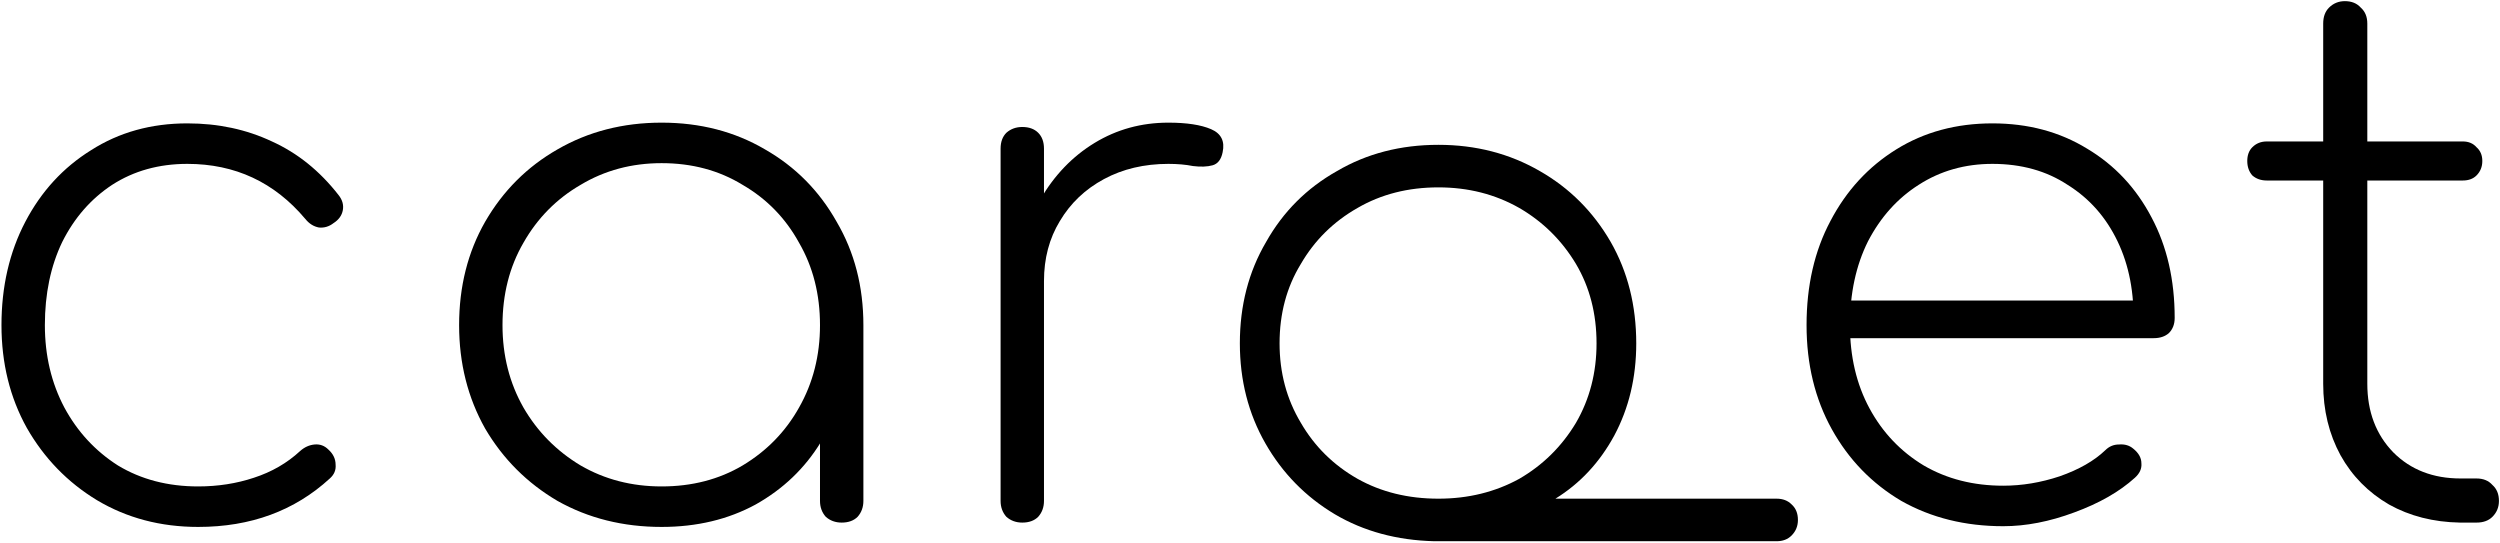
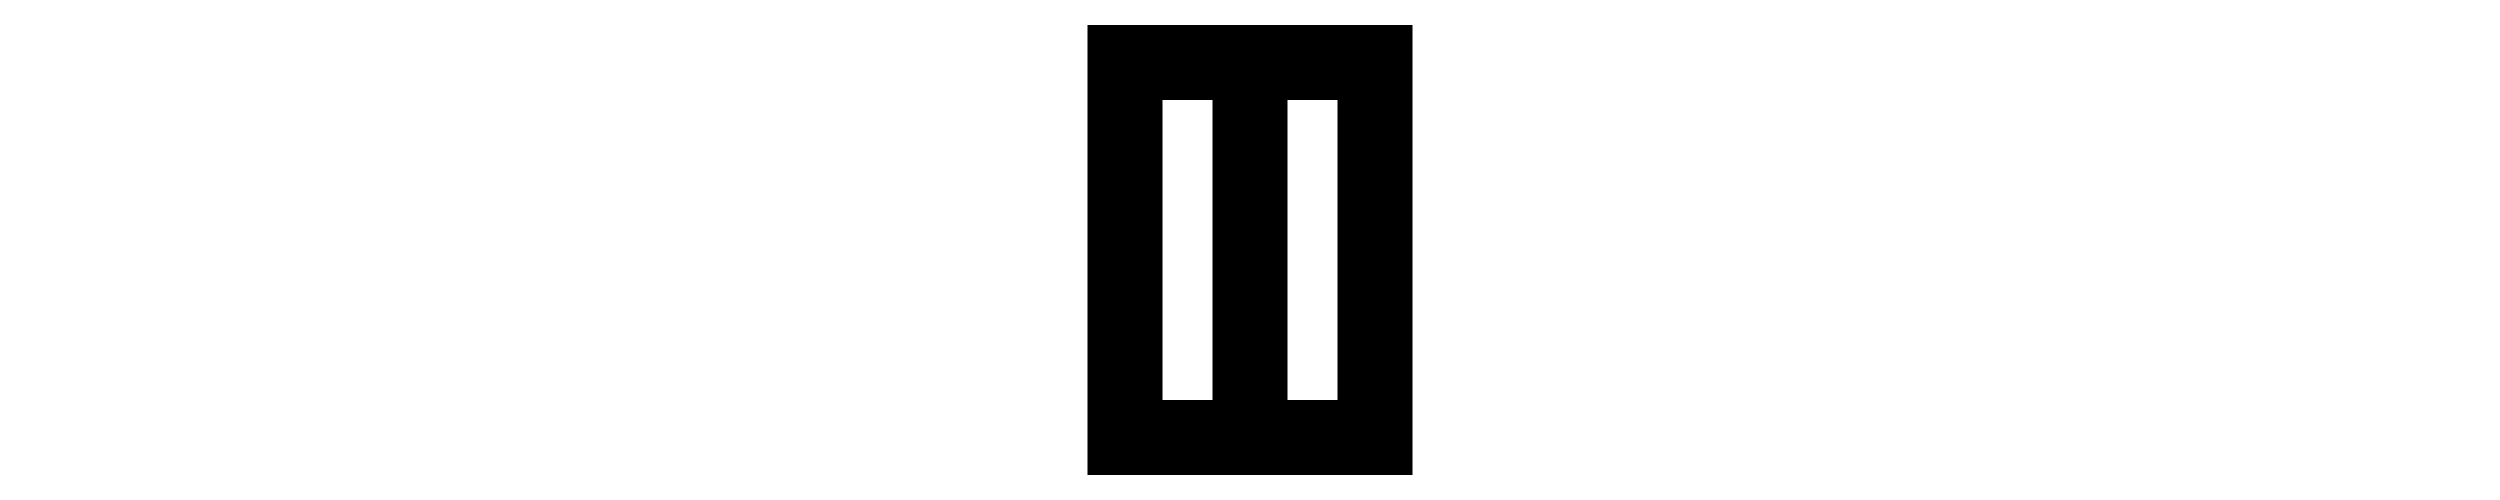
- <svg xmlns="http://www.w3.org/2000/svg" width="1483" height="322" viewBox="0 0 1483 322" fill="none">
-   <path d="M117.568 312.574C95.26 312.574 75.239 307.283 57.507 296.701C40.06 286.118 26.189 271.818 15.892 253.799C5.882 235.781 0.877 215.474 0.877 192.88C0.877 169.999 5.596 149.549 15.034 131.531C24.473 113.512 37.486 99.355 54.075 89.059C70.663 78.476 89.683 73.185 111.133 73.185C129.438 73.185 146.169 76.76 161.328 83.91C176.486 90.775 189.642 101.357 200.797 115.657C203.085 118.517 203.943 121.521 203.371 124.667C202.799 127.813 200.94 130.387 197.794 132.389C195.22 134.391 192.36 135.249 189.213 134.963C186.067 134.391 183.35 132.675 181.062 129.815C162.758 108.078 139.448 97.21 111.133 97.21C94.259 97.21 79.386 101.357 66.516 109.651C53.931 117.945 44.064 129.243 36.914 143.543C30.05 157.844 26.618 174.289 26.618 192.88C26.618 210.898 30.479 227.201 38.201 241.787C45.923 256.087 56.506 267.528 69.948 276.108C83.676 284.402 99.55 288.549 117.568 288.549C129.295 288.549 140.306 286.833 150.602 283.401C161.185 279.969 170.337 274.678 178.059 267.528C180.633 265.24 183.493 263.953 186.639 263.667C189.785 263.381 192.503 264.382 194.791 266.67C197.651 269.244 199.081 272.247 199.081 275.679C199.367 278.825 198.223 281.542 195.649 283.83C174.77 302.993 148.743 312.574 117.568 312.574Z" fill="black" />
-   <path d="M392.468 312.574C369.587 312.574 348.995 307.426 330.69 297.13C312.672 286.547 298.371 272.247 287.789 254.228C277.493 235.924 272.345 215.474 272.345 192.88C272.345 169.999 277.493 149.549 287.789 131.531C298.371 113.226 312.672 98.926 330.69 88.629C348.995 78.047 369.587 72.756 392.468 72.756C415.349 72.756 435.798 78.047 453.817 88.629C471.835 98.926 485.993 113.226 496.289 131.531C506.871 149.549 512.163 169.999 512.163 192.88L501.437 210.04C501.437 229.489 496.575 246.935 486.851 262.38C477.413 277.824 464.542 290.122 448.24 299.275C431.937 308.141 413.347 312.574 392.468 312.574ZM392.468 288.549C410.487 288.549 426.503 284.402 440.518 276.108C454.818 267.528 465.972 256.087 473.98 241.787C482.275 227.201 486.422 210.898 486.422 192.88C486.422 174.575 482.275 158.273 473.98 143.972C465.972 129.386 454.818 117.945 440.518 109.651C426.503 101.071 410.487 96.781 392.468 96.781C374.736 96.781 358.719 101.071 344.419 109.651C330.118 117.945 318.821 129.386 310.527 143.972C302.232 158.273 298.085 174.575 298.085 192.88C298.085 210.898 302.232 227.201 310.527 241.787C318.821 256.087 330.118 267.528 344.419 276.108C358.719 284.402 374.736 288.549 392.468 288.549ZM499.292 310C495.574 310 492.428 308.856 489.854 306.568C487.566 303.994 486.422 300.848 486.422 297.13V218.62L494.573 192.88H512.163V297.13C512.163 300.848 511.019 303.994 508.73 306.568C506.442 308.856 503.296 310 499.292 310Z" fill="black" />
-   <path d="M602.131 166.71C603.847 148.405 608.852 132.246 617.147 118.231C625.441 103.931 636.166 92.777 649.323 84.768C662.479 76.76 677.065 72.756 693.082 72.756C703.95 72.756 712.387 74.043 718.394 76.617C724.4 79.191 726.688 83.767 725.258 90.346C724.4 94.636 722.398 97.21 719.252 98.068C716.105 98.926 712.244 99.069 707.668 98.497C703.378 97.639 698.516 97.21 693.082 97.21C678.781 97.21 666.054 100.213 654.9 106.219C643.745 112.225 635.022 120.519 628.73 131.102C622.438 141.398 619.292 153.267 619.292 166.71H602.131ZM606.421 310C602.703 310 599.557 308.856 596.983 306.568C594.695 303.994 593.551 300.848 593.551 297.13V88.201C593.551 84.196 594.695 81.05 596.983 78.762C599.557 76.474 602.703 75.33 606.421 75.33C610.425 75.33 613.571 76.474 615.86 78.762C618.148 81.05 619.292 84.196 619.292 88.201V297.13C619.292 300.848 618.148 303.994 615.86 306.568C613.571 308.856 610.425 310 606.421 310Z" fill="black" />
-   <path d="M1188.34 312.145C1165.75 312.145 1145.58 307.14 1127.85 297.13C1110.4 286.833 1096.67 272.676 1086.66 254.657C1076.65 236.639 1071.65 216.046 1071.65 192.88C1071.65 169.427 1076.37 148.834 1085.81 131.102C1095.24 113.083 1108.26 98.926 1124.85 88.629C1141.43 78.333 1160.45 73.185 1181.9 73.185C1203.07 73.185 1221.8 78.19 1238.11 88.201C1254.41 97.925 1267.14 111.51 1276.29 128.957C1285.44 146.117 1290.02 165.995 1290.02 188.589C1290.02 192.308 1288.87 195.311 1286.58 197.599C1284.3 199.601 1281.29 200.602 1277.57 200.602H1088.81V178.293H1284.44L1265.56 192.451C1266.13 173.86 1262.99 157.415 1256.12 143.114C1249.26 128.814 1239.39 117.659 1226.52 109.651C1213.94 101.357 1199.07 97.21 1181.9 97.21C1165.6 97.21 1151.02 101.357 1138.15 109.651C1125.56 117.659 1115.55 128.814 1108.11 143.114C1100.96 157.415 1097.39 174.003 1097.39 192.88C1097.39 211.47 1101.25 227.916 1108.97 242.216C1116.69 256.516 1127.42 267.814 1141.15 276.108C1154.88 284.116 1170.61 288.12 1188.34 288.12C1199.49 288.12 1210.65 286.261 1221.8 282.543C1233.24 278.539 1242.25 273.391 1248.83 267.099C1251.12 264.811 1253.84 263.667 1256.98 263.667C1260.41 263.381 1263.27 264.239 1265.56 266.241C1268.71 268.815 1270.28 271.675 1270.28 274.821C1270.57 277.967 1269.28 280.827 1266.42 283.401C1257.27 291.695 1245.26 298.56 1230.38 303.994C1215.8 309.428 1201.78 312.145 1188.34 312.145Z" fill="black" />
-   <path d="M1459.21 310C1443.48 309.714 1429.46 306.139 1417.16 299.275C1404.87 292.124 1395.28 282.4 1388.42 270.102C1381.56 257.517 1378.12 243.36 1378.12 227.63V13.981C1378.12 9.977 1379.27 6.831 1381.56 4.543C1384.13 1.969 1387.28 0.682 1390.99 0.682C1395 0.682 1398.14 1.969 1400.43 4.543C1403.01 6.831 1404.29 9.977 1404.29 13.981V227.63C1404.29 244.218 1409.44 257.803 1419.74 268.386C1430.03 278.682 1443.33 283.83 1459.64 283.83H1469.07C1473.08 283.83 1476.22 285.117 1478.51 287.691C1481.09 289.979 1482.37 293.125 1482.37 297.13C1482.37 300.848 1481.09 303.994 1478.51 306.568C1476.22 308.856 1473.08 310 1469.07 310H1459.21ZM1344.66 107.077C1341.23 107.077 1338.37 106.076 1336.08 104.074C1334.08 101.786 1333.08 98.926 1333.08 95.494C1333.08 92.062 1334.08 89.345 1336.08 87.343C1338.37 85.054 1341.23 83.91 1344.66 83.91H1460.92C1464.36 83.91 1467.07 85.054 1469.07 87.343C1471.36 89.345 1472.51 92.062 1472.51 95.494C1472.51 98.926 1471.36 101.786 1469.07 104.074C1467.07 106.076 1464.36 107.077 1460.92 107.077H1344.66Z" fill="black" />
-   <path d="M1066.53 308.433C1066.53 312.079 1065.27 315.164 1062.74 317.687C1060.5 319.931 1057.56 321.053 1053.91 321.053H850.739C828.585 320.492 808.955 315.164 791.849 305.068C774.462 294.692 760.721 280.671 750.626 263.003C740.53 245.336 735.482 225.566 735.482 203.692C735.482 181.258 740.67 161.207 751.046 143.54C761.142 125.592 775.163 111.571 793.111 101.475C810.778 91.1 830.829 85.912 853.263 85.912C875.417 85.912 895.468 91.1 913.416 101.475C931.083 111.571 945.104 125.592 955.48 143.54C965.576 161.207 970.624 181.258 970.624 203.692C970.624 223.883 966.277 242.111 957.583 258.376C948.89 274.361 937.252 286.84 922.67 295.814H1053.91C1057.56 295.814 1060.5 296.936 1062.74 299.179C1065.27 301.422 1066.53 304.507 1066.53 308.433ZM947.067 203.692C947.067 186.025 943.001 170.321 934.869 156.58C926.456 142.558 915.238 131.481 901.217 123.349C886.915 115.217 870.93 111.15 853.263 111.15C835.316 111.15 819.331 115.217 805.31 123.349C791.008 131.481 779.79 142.558 771.658 156.58C763.245 170.321 759.039 186.025 759.039 203.692C759.039 221.079 763.245 236.783 771.658 250.805C779.79 264.826 791.008 275.903 805.31 284.036C819.331 291.888 835.316 295.814 853.263 295.814C870.93 295.814 886.915 291.888 901.217 284.036C915.238 275.903 926.456 264.826 934.869 250.805C943.001 236.783 947.067 221.079 947.067 203.692Z" fill="black" />
+ <svg xmlns="http://www.w3.org/2000/svg" width="2000" height="400" viewBox="0 0 2000 400" fill="none">
+   <g transform="translate(1000, 200)">
+     <rect x="-100" y="-150" width="200" height="300" stroke="black" stroke-width="60" fill="none" />
+     <line x1="0" y1="-150" x2="0" y2="150" stroke="black" stroke-width="60" />
+   </g>
</svg>
